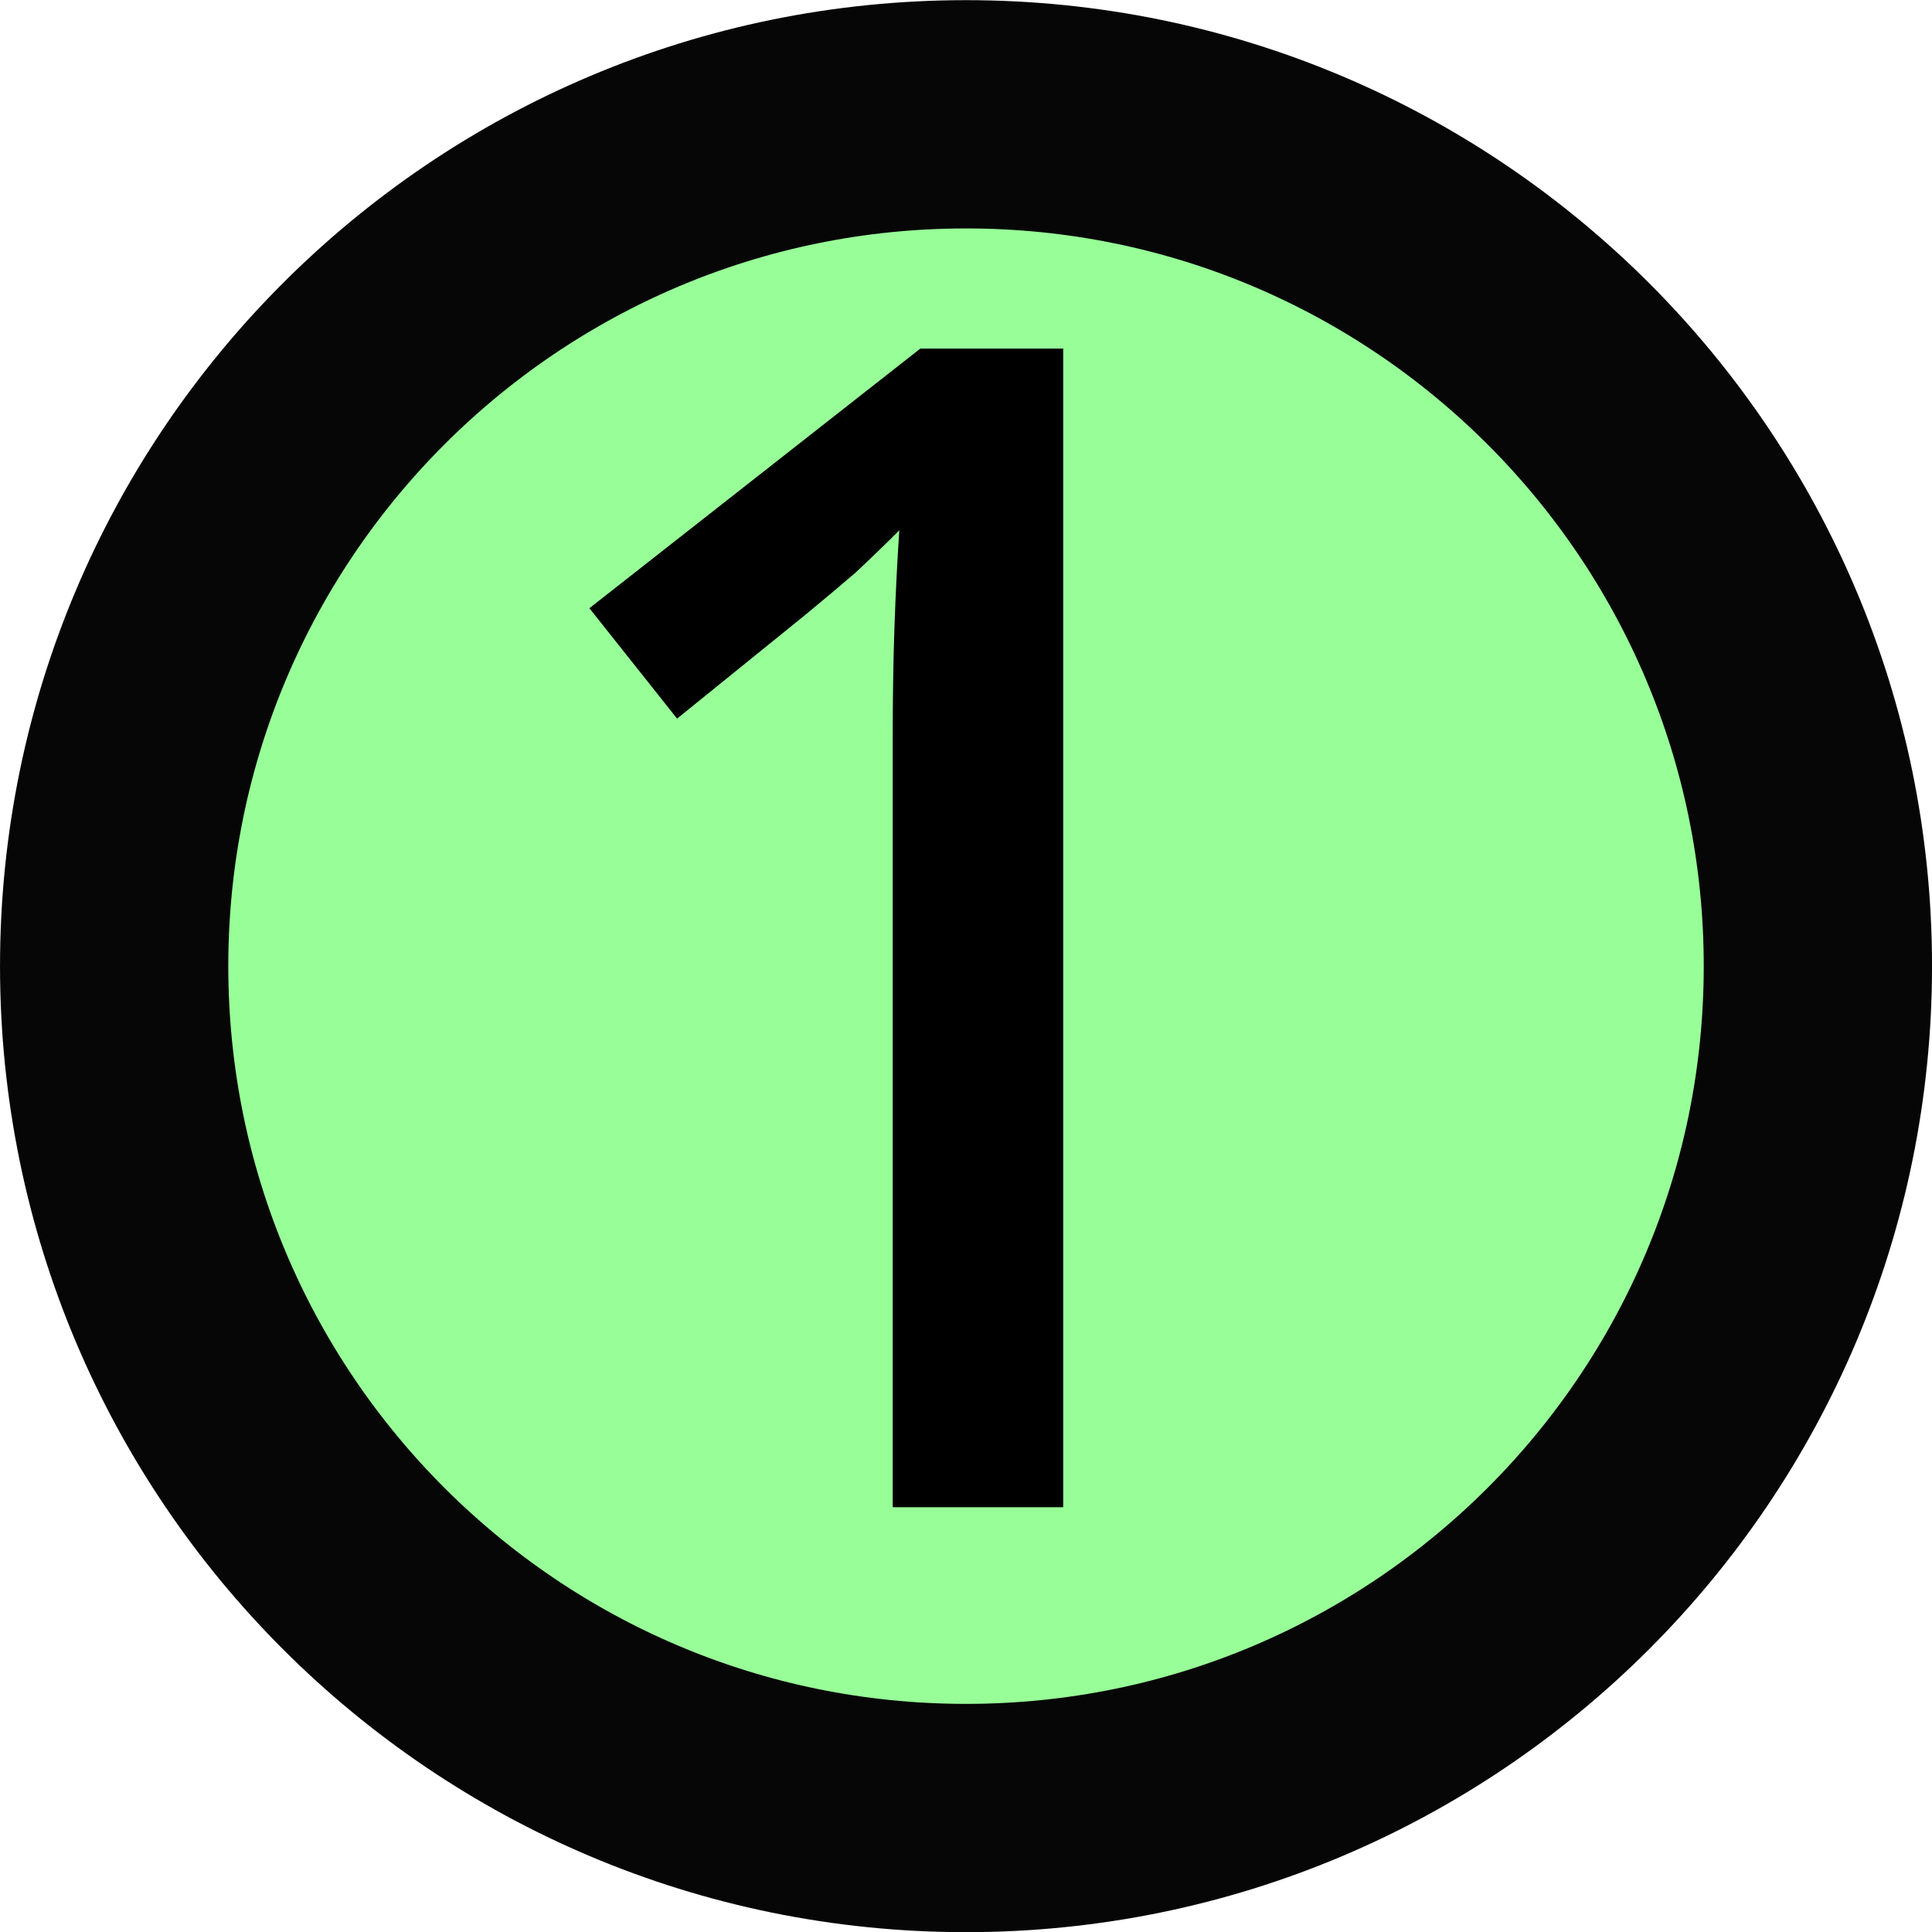
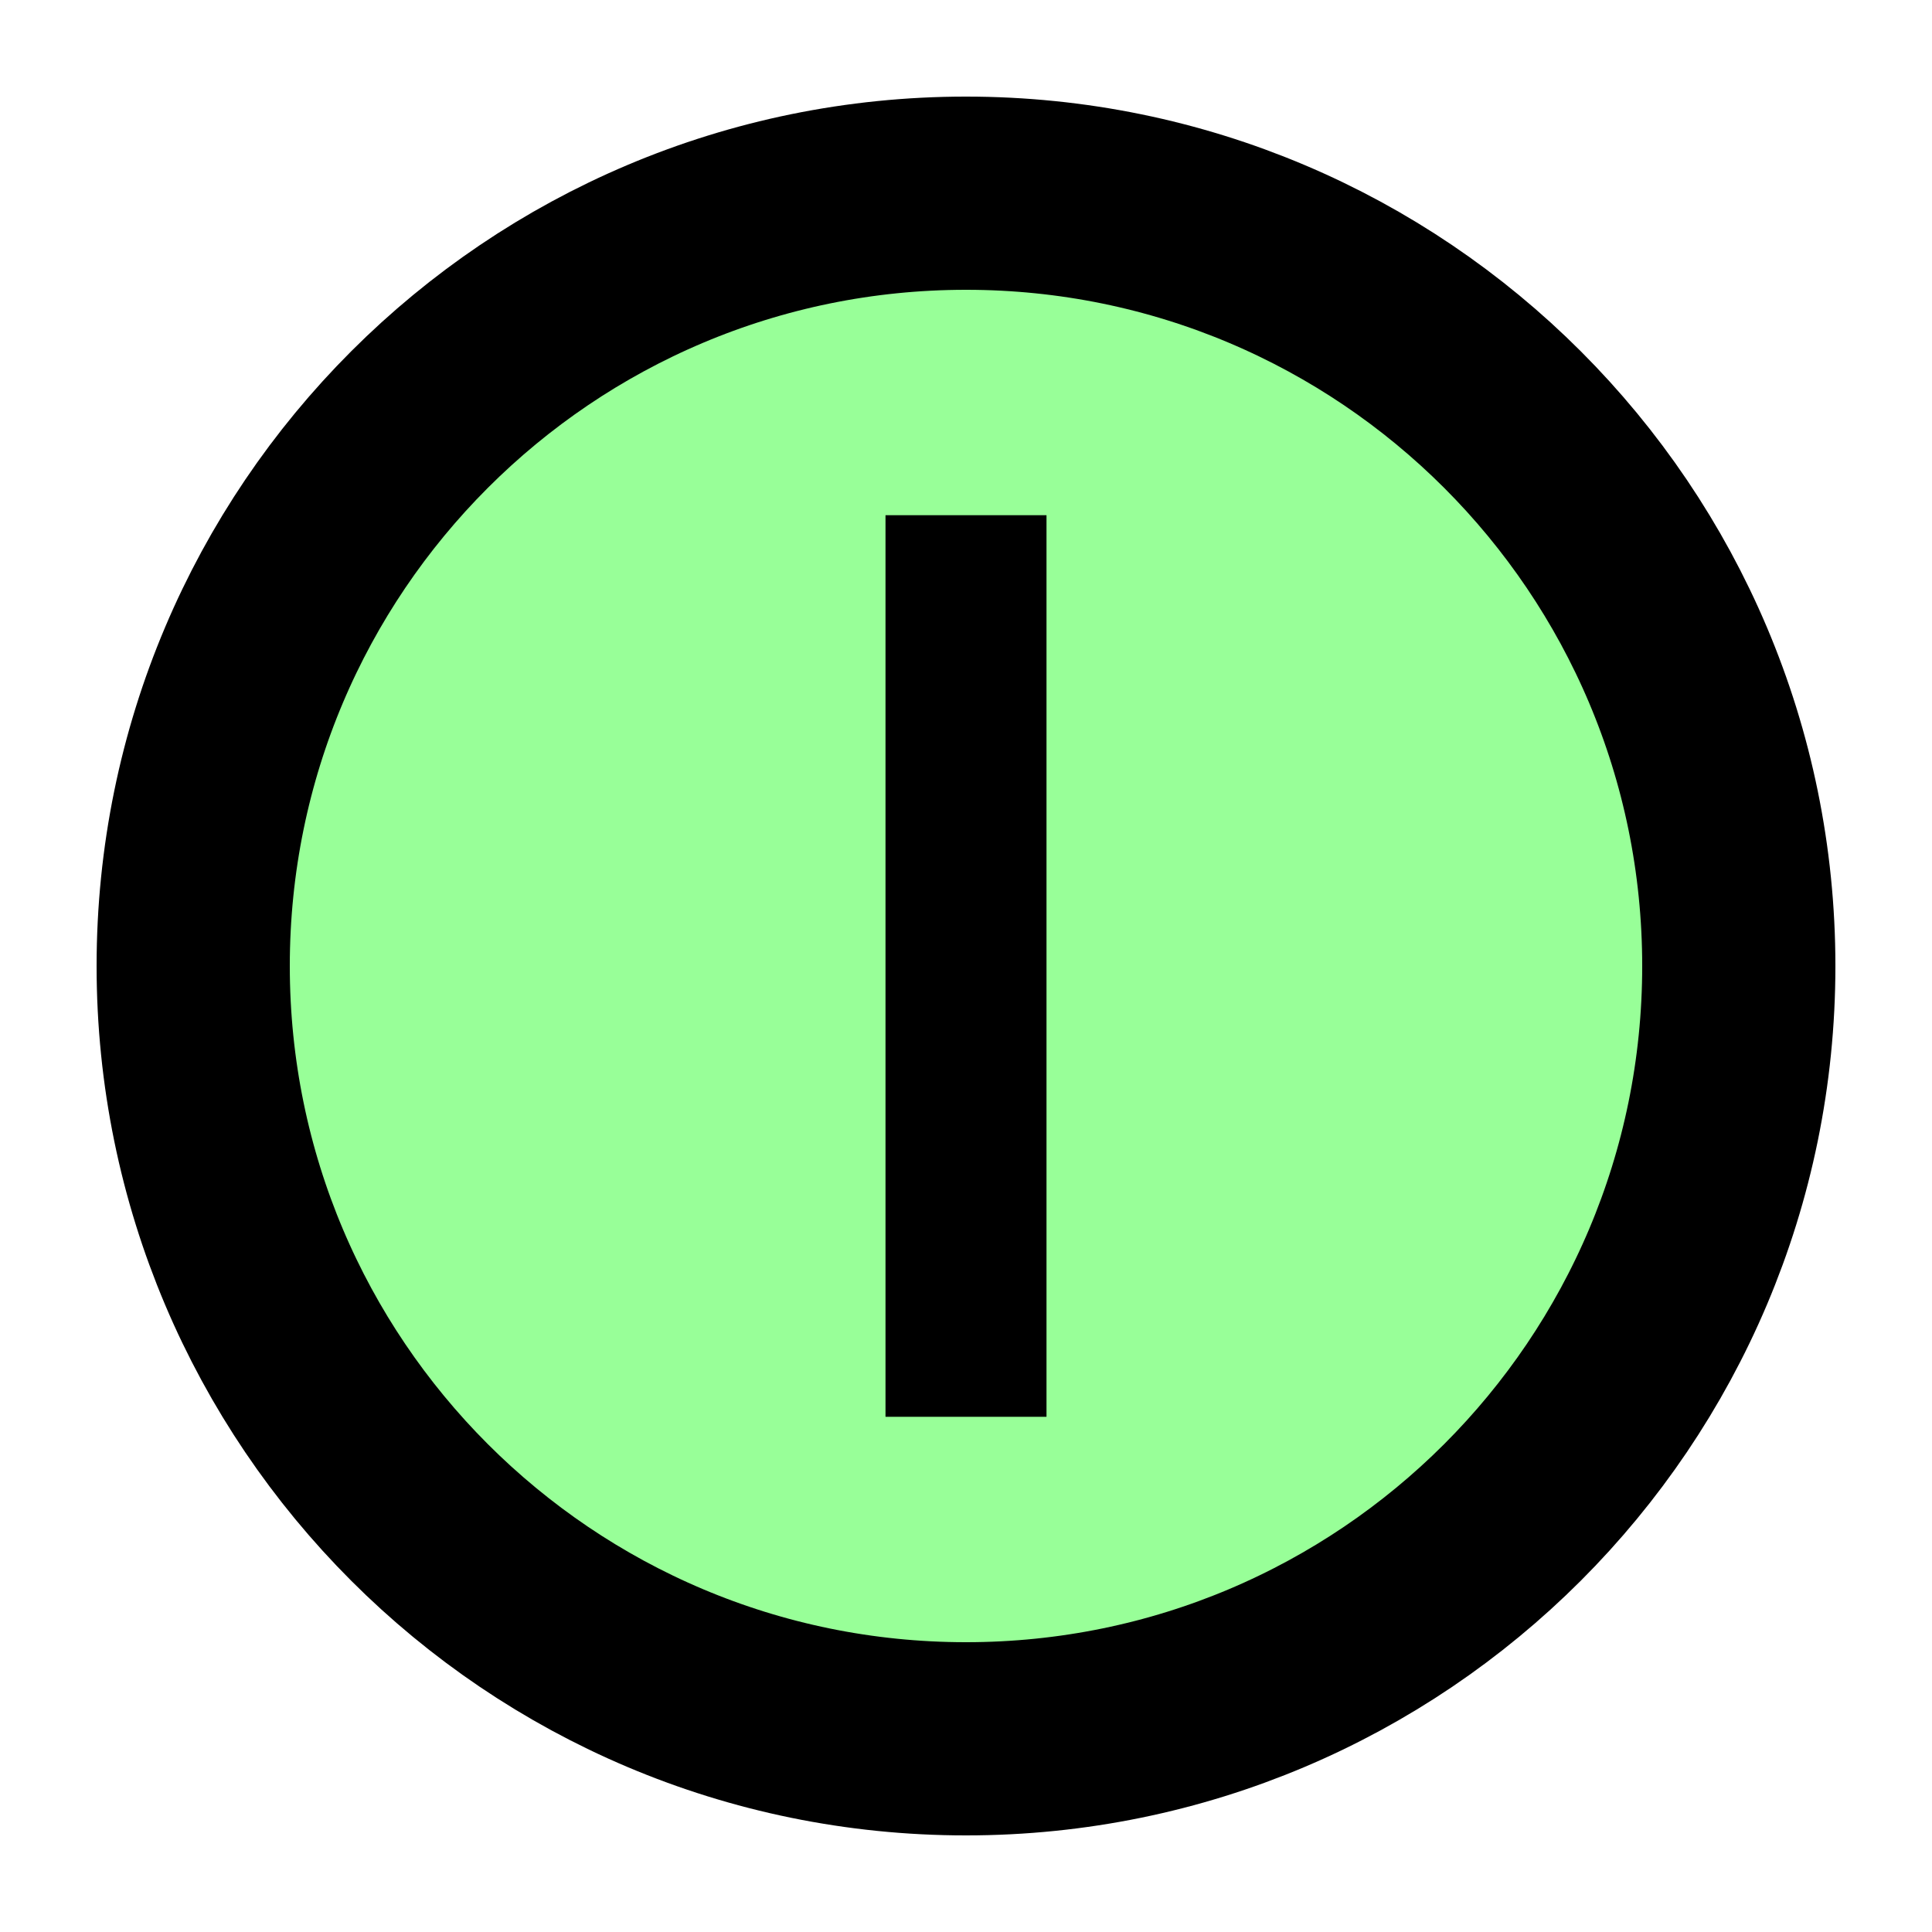
- <svg xmlns="http://www.w3.org/2000/svg" width="6.72mm" height="6.72mm" viewBox="0 0 6.72 6.72" version="1.1" id="svg1">
-   <defs id="defs1" />
-   <g id="layer1">
-     <g id="g6" transform="translate(-9.868935,-58.10245)">
-       <circle style="fill:#98ff98;fill-opacity:1;stroke:#060606;stroke-width:0.794;stroke-linecap:square;stroke-linejoin:miter;stroke-dasharray:none;stroke-opacity:1" id="path6" cx="13.229" cy="61.463" r="2.963" />
-       <path d="m 13.567,63.345 h -0.593 v -2.675 q 0,-0.209 0.006,-0.384 0.006,-0.175 0.017,-0.339 -0.073,0.073 -0.152,0.147 -0.079,0.068 -0.181,0.152 l -0.44,0.356 -0.305,-0.384 1.151,-0.903 h 0.497 z" id="text1" style="font-weight:500;font-size:5.644px;line-height:1.25;font-family:'Noto Sans';-inkscape-font-specification:'Noto Sans, Medium';display:inline;stroke-width:0.265" aria-label="1" />
+ <svg xmlns="http://www.w3.org/2000/svg" width="30" height="30" fill="none">
+   <g class="fills">
+     <rect rx="0" ry="0" width="30" height="30" class="frame-background" />
+   </g>
+   <g class="frame-children">
+     <g class="fills">
+       <rect rx="0" ry="0" width="30" height="30" class="frame-background" />
+     </g>
+     <g class="frame-children">
+       <circle cx="15" cy="15" style="fill: rgb(152, 255, 152); fill-opacity: 1;" r="12" class="fills" />
+       <g class="strokes">
+         <circle cx="15" cy="15" style="fill: none; stroke-width: 3; stroke: rgb(0, 0, 0); stroke-opacity: 1;" r="12" class="stroke-shape" />
+       </g>
+       <rect rx="0" ry="0" x="13.75" y="8" width="2.5" height="14" style="fill: rgb(0, 0, 0); fill-opacity: 1;" class="fills" />
    </g>
  </g>
-   <g id="layer3" style="display:none">
-     <text xml:space="preserve" style="font-style:normal;font-variant:normal;font-weight:500;font-stretch:normal;font-size:5.644px;line-height:1.25;font-family:'Noto Sans';-inkscape-font-specification:'Noto Sans, Medium';font-variant-ligatures:normal;font-variant-caps:normal;font-variant-numeric:normal;font-variant-east-asian:normal;display:inline;stroke-width:0.265" x="11.467" y="63.345" id="text6" transform="translate(-9.868936,-58.10245)">
-       <tspan id="tspan6" style="font-style:normal;font-variant:normal;font-weight:500;font-stretch:normal;font-size:5.644px;font-family:'Noto Sans';-inkscape-font-specification:'Noto Sans, Medium';font-variant-ligatures:normal;font-variant-caps:normal;font-variant-numeric:normal;font-variant-east-asian:normal;stroke-width:0.265" x="11.467" y="63.345">1</tspan>
-     </text>
-   </g>
</svg>
